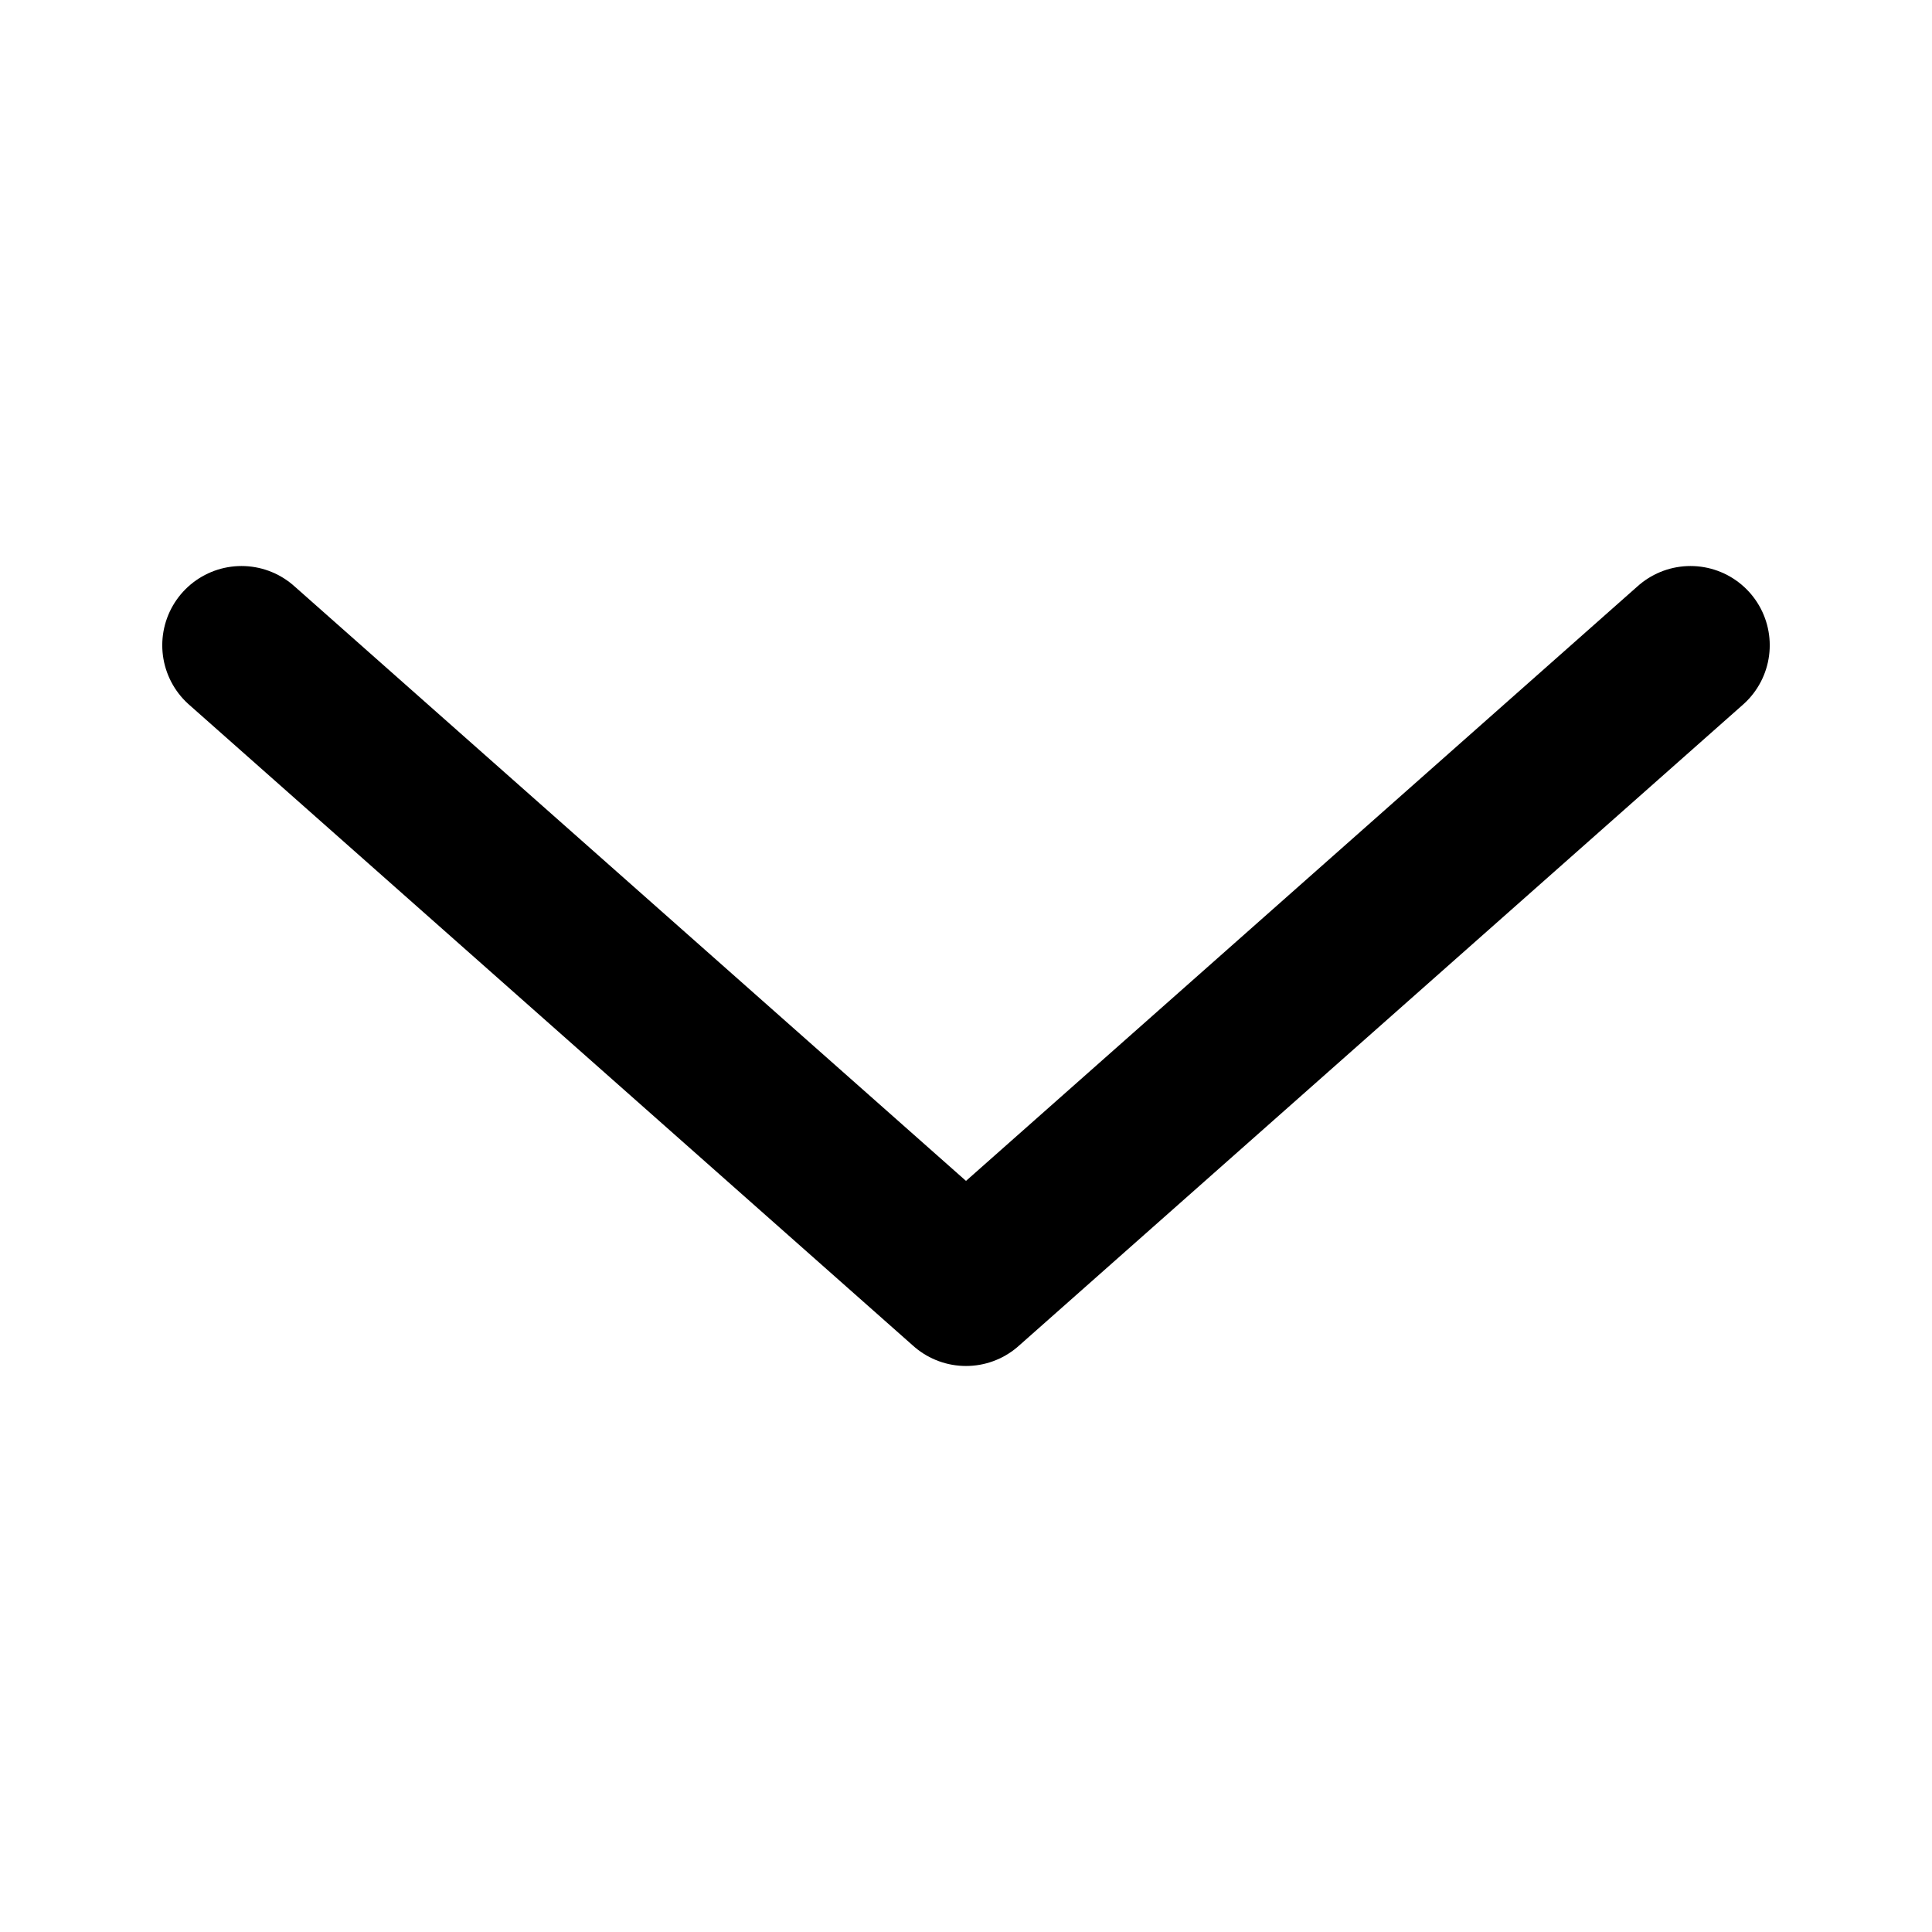
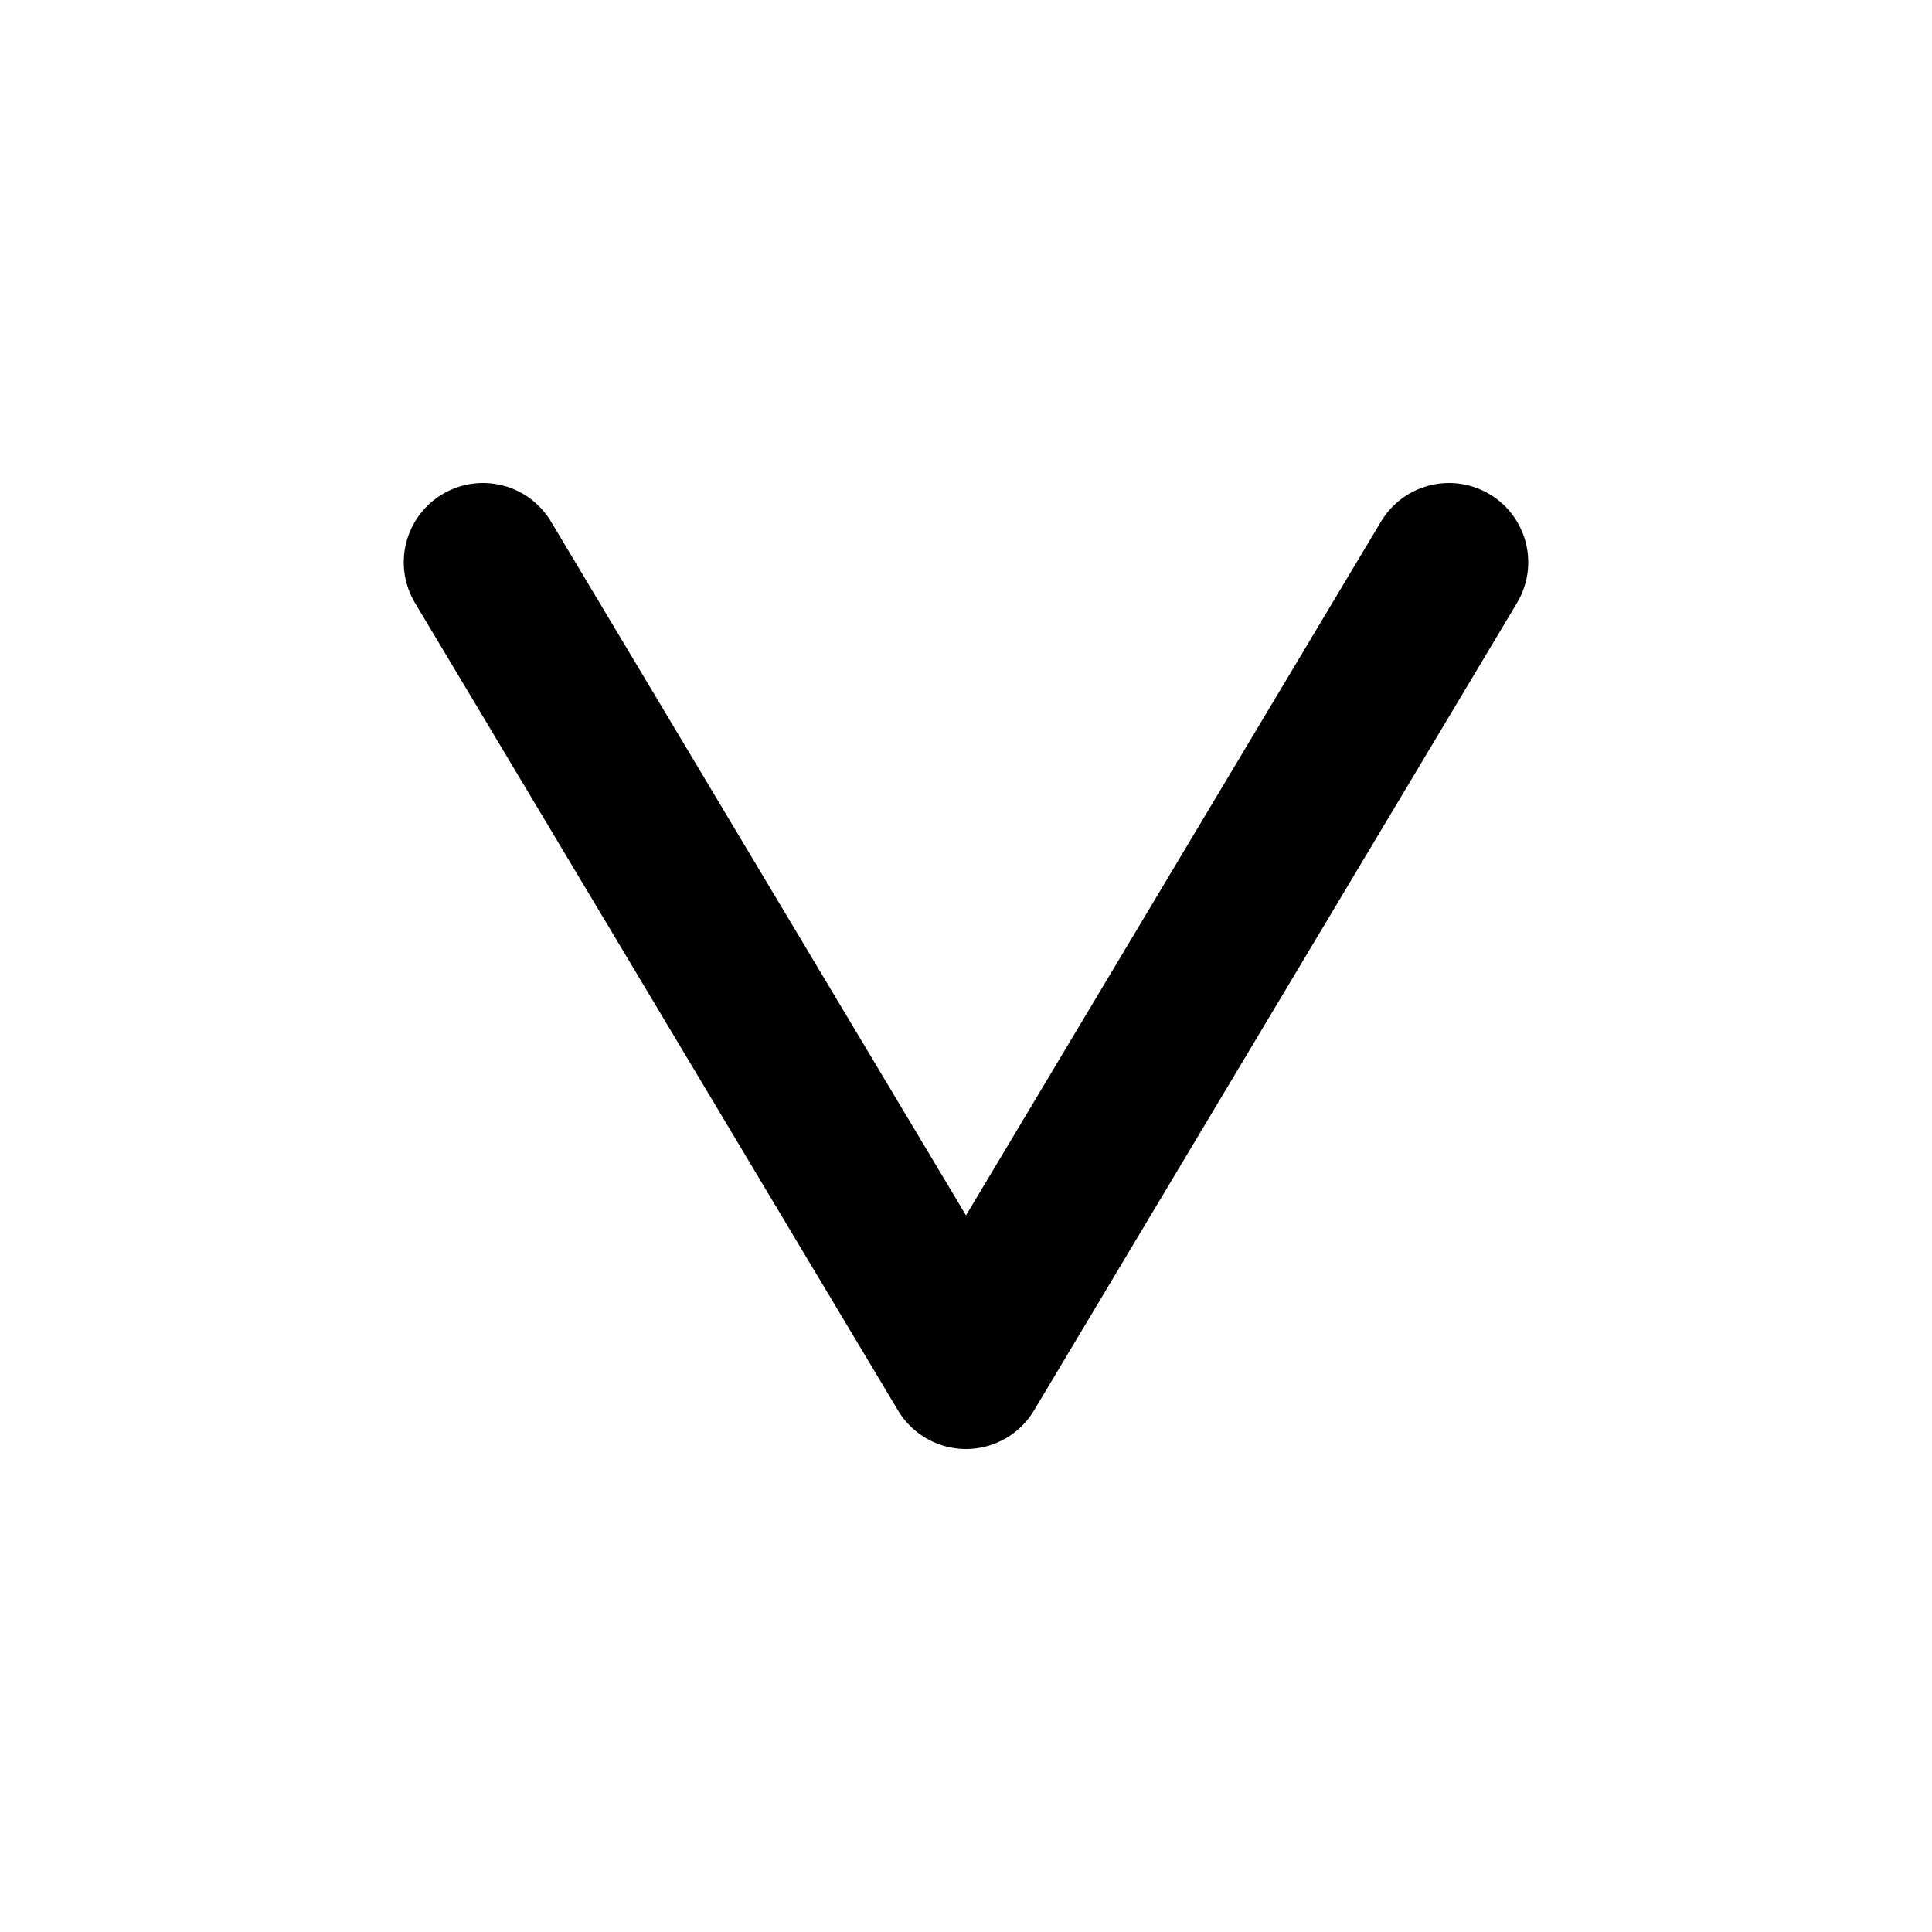
<svg xmlns="http://www.w3.org/2000/svg" viewBox="0 0 512 512">
-   <path d="M64 171 L256 341 L448 171" fill="none" stroke="currentColor" stroke-width="42" stroke-linecap="round" stroke-linejoin="round" />
+   <path d="M128 149 L256 363 L384 149" fill="none" stroke="currentColor" stroke-width="42" stroke-linecap="round" stroke-linejoin="round" />
</svg>
